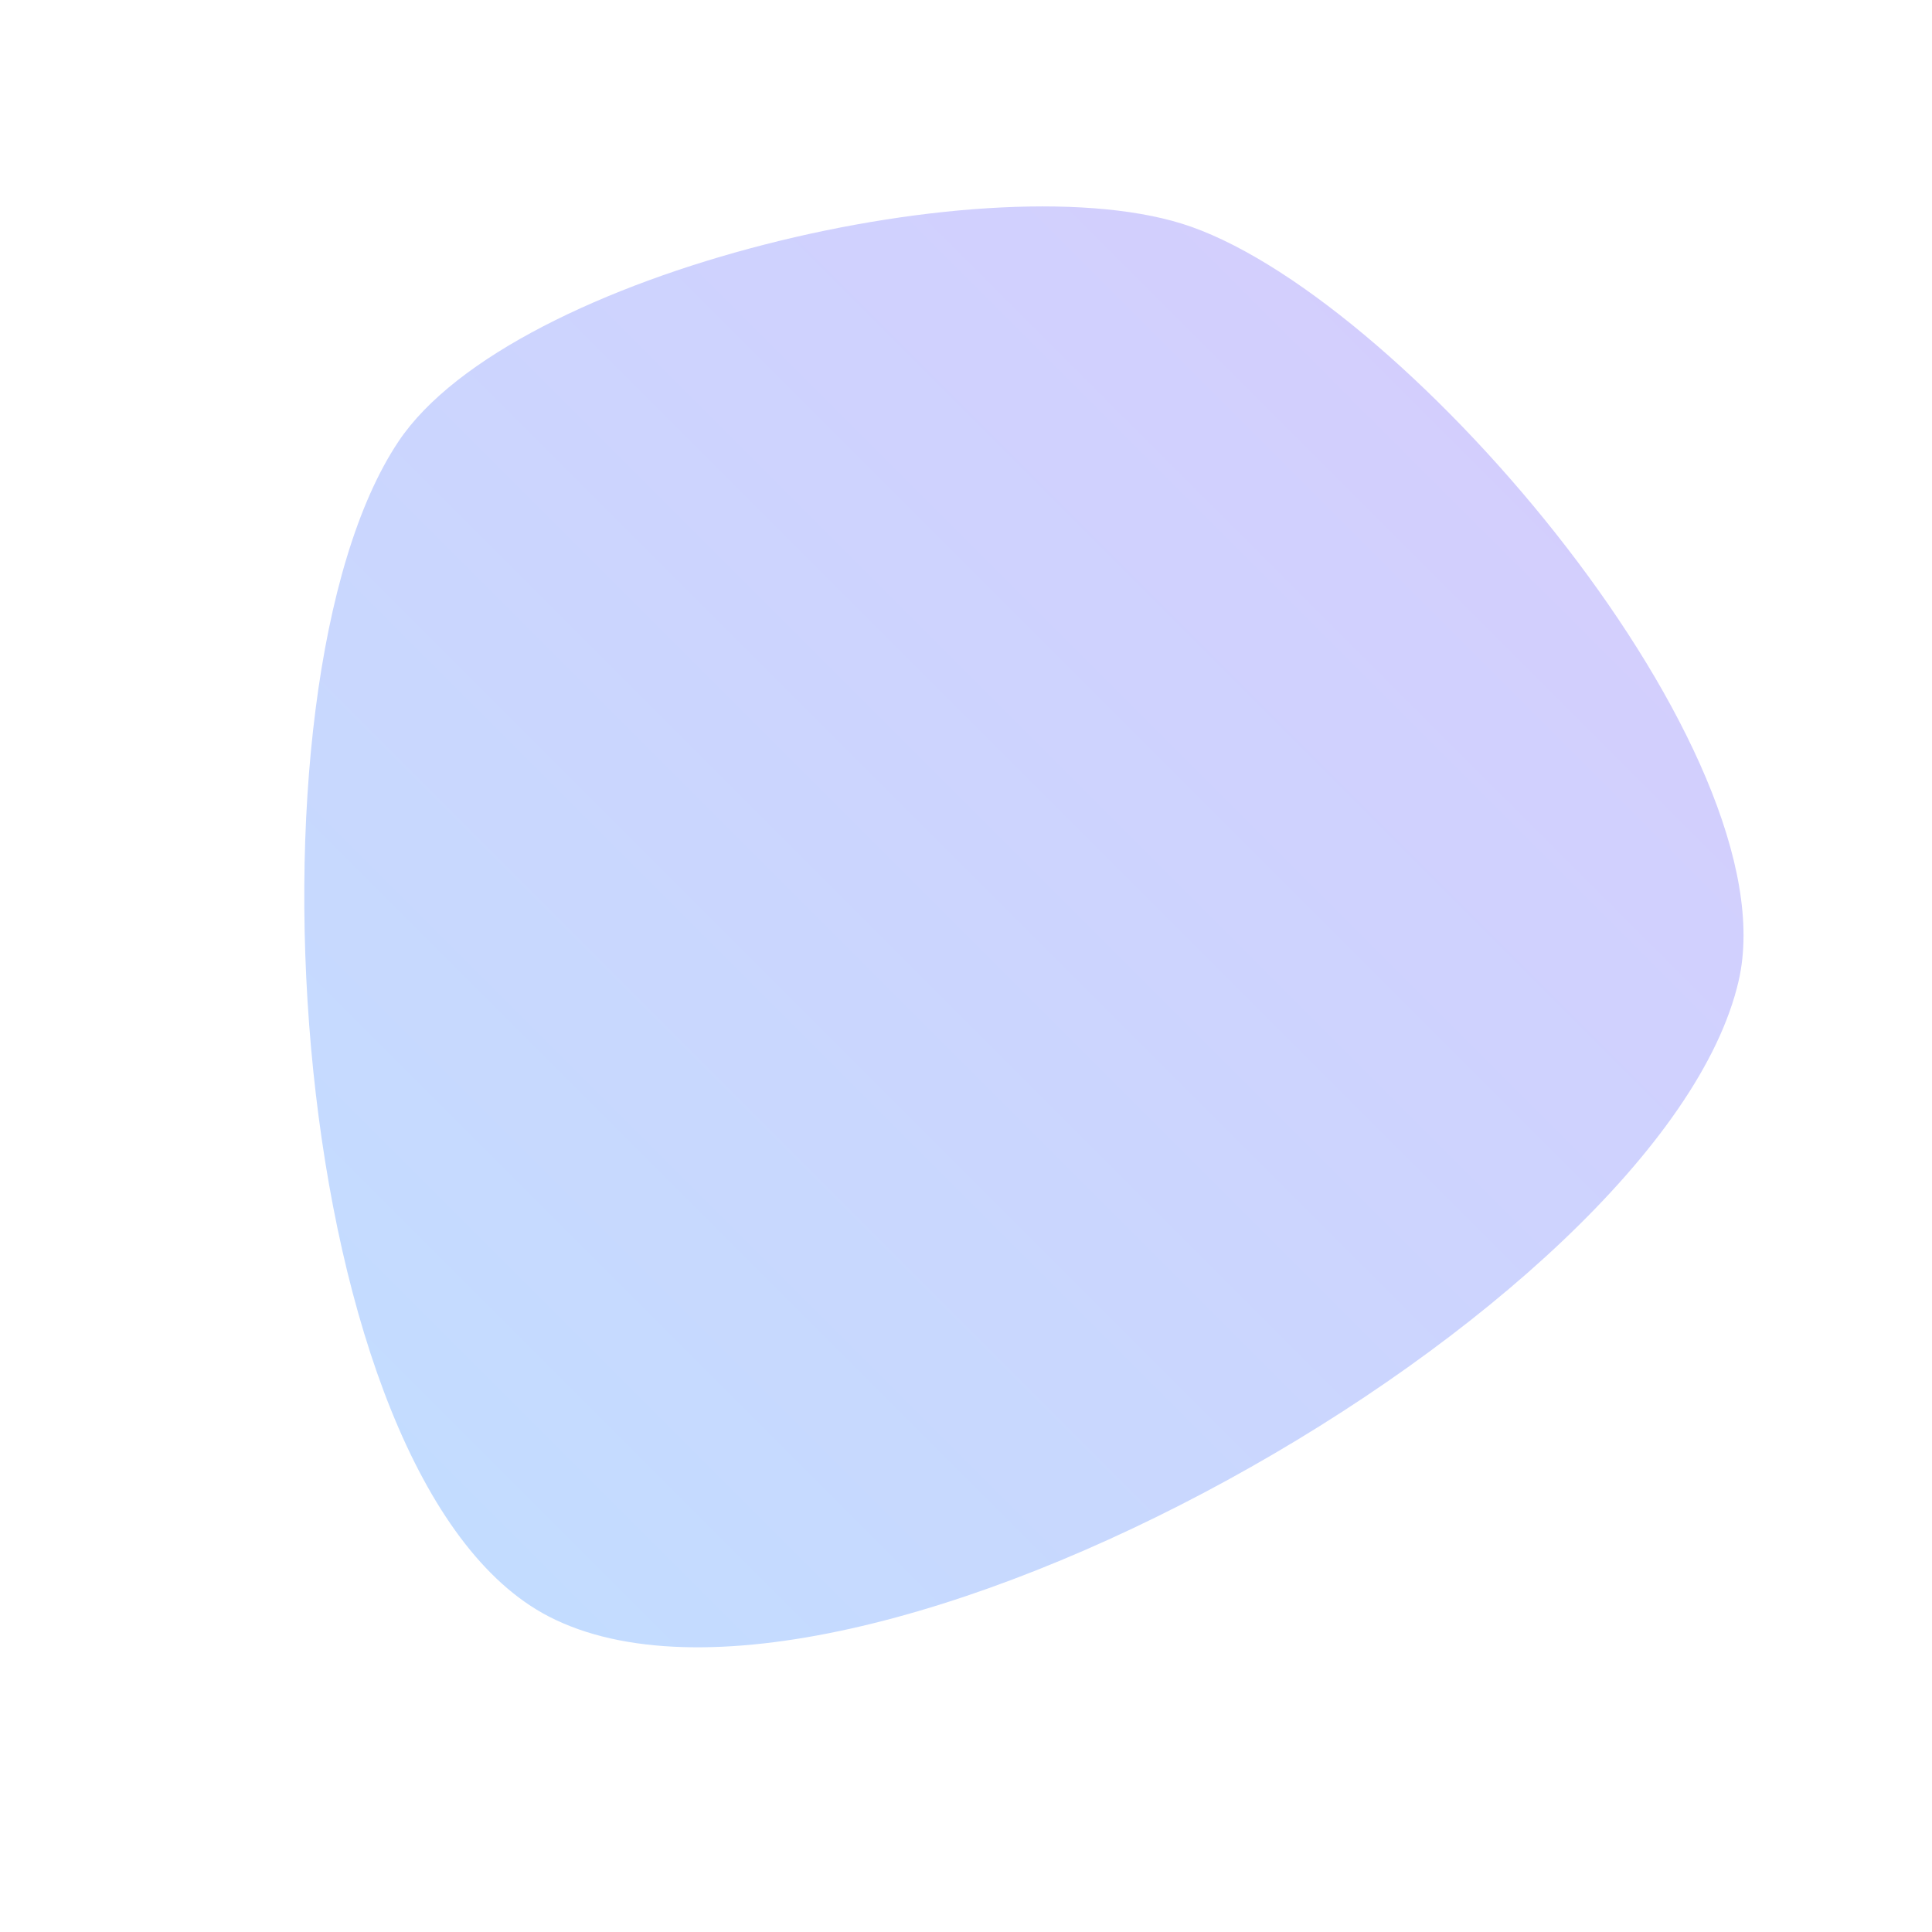
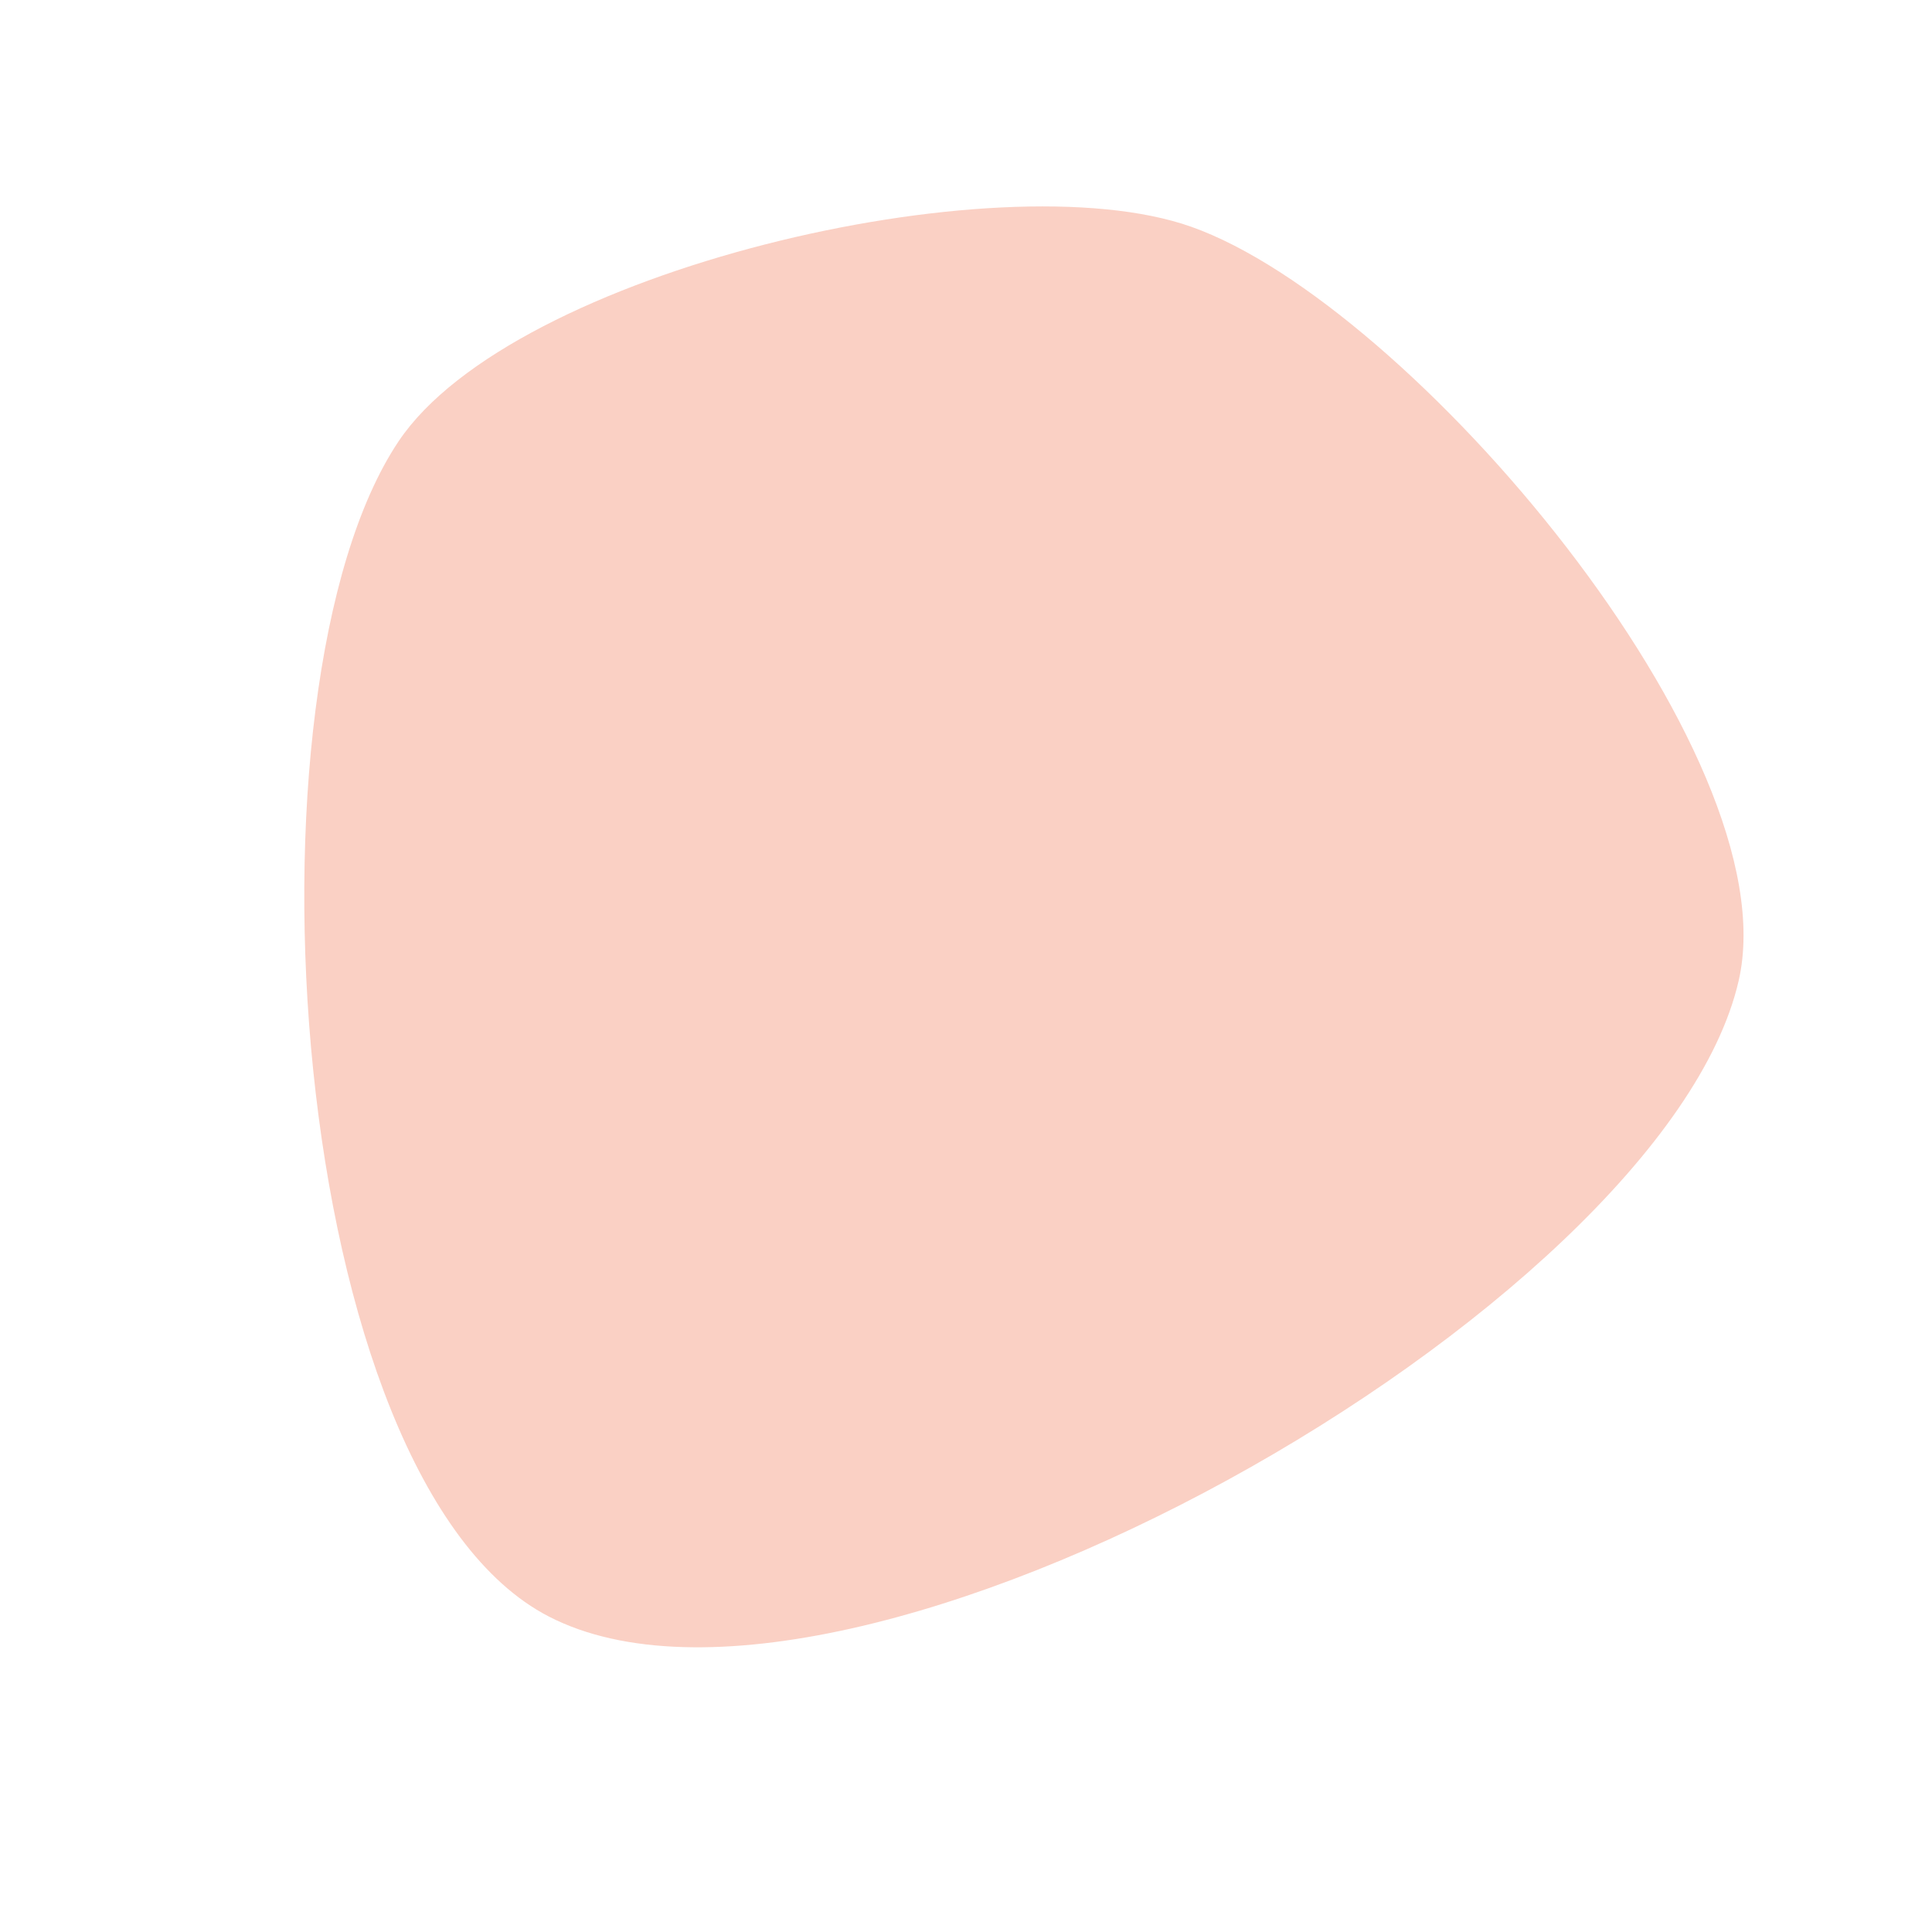
<svg xmlns="http://www.w3.org/2000/svg" width="200" height="200" viewBox="-25 -25 250 250">
-   <defs>
-     <linearGradient id="lgrad" x1="0%" y1="100%" x2="100%" y2="0%">
-       <stop offset="0%" style="stop-color:#C1DEFF;stop-opacity:1.00" />
-       <stop offset="100%" style="stop-color:#D7CBFD;stop-opacity:1.00" />
-     </linearGradient>
-   </defs>
-   <path d="M129.115 4.332 C104.065 -4.501 41.332 10.043 26.566 32.122 C5.261 63.978 11.961 166.602 46.017 184.177 C84.799 204.191 190.204 144.442 199.982 101.91 C206.737 72.527 157.548 14.359 129.115 4.332Z" stroke="none" fill="url(#lgrad)" />
+   <path d="M129.115 4.332 C104.065 -4.501 41.332 10.043 26.566 32.122 C5.261 63.978 11.961 166.602 46.017 184.177 C84.799 204.191 190.204 144.442 199.982 101.91 C206.737 72.527 157.548 14.359 129.115 4.332Z" stroke="none" fill="#FAD0C4" />
</svg>
